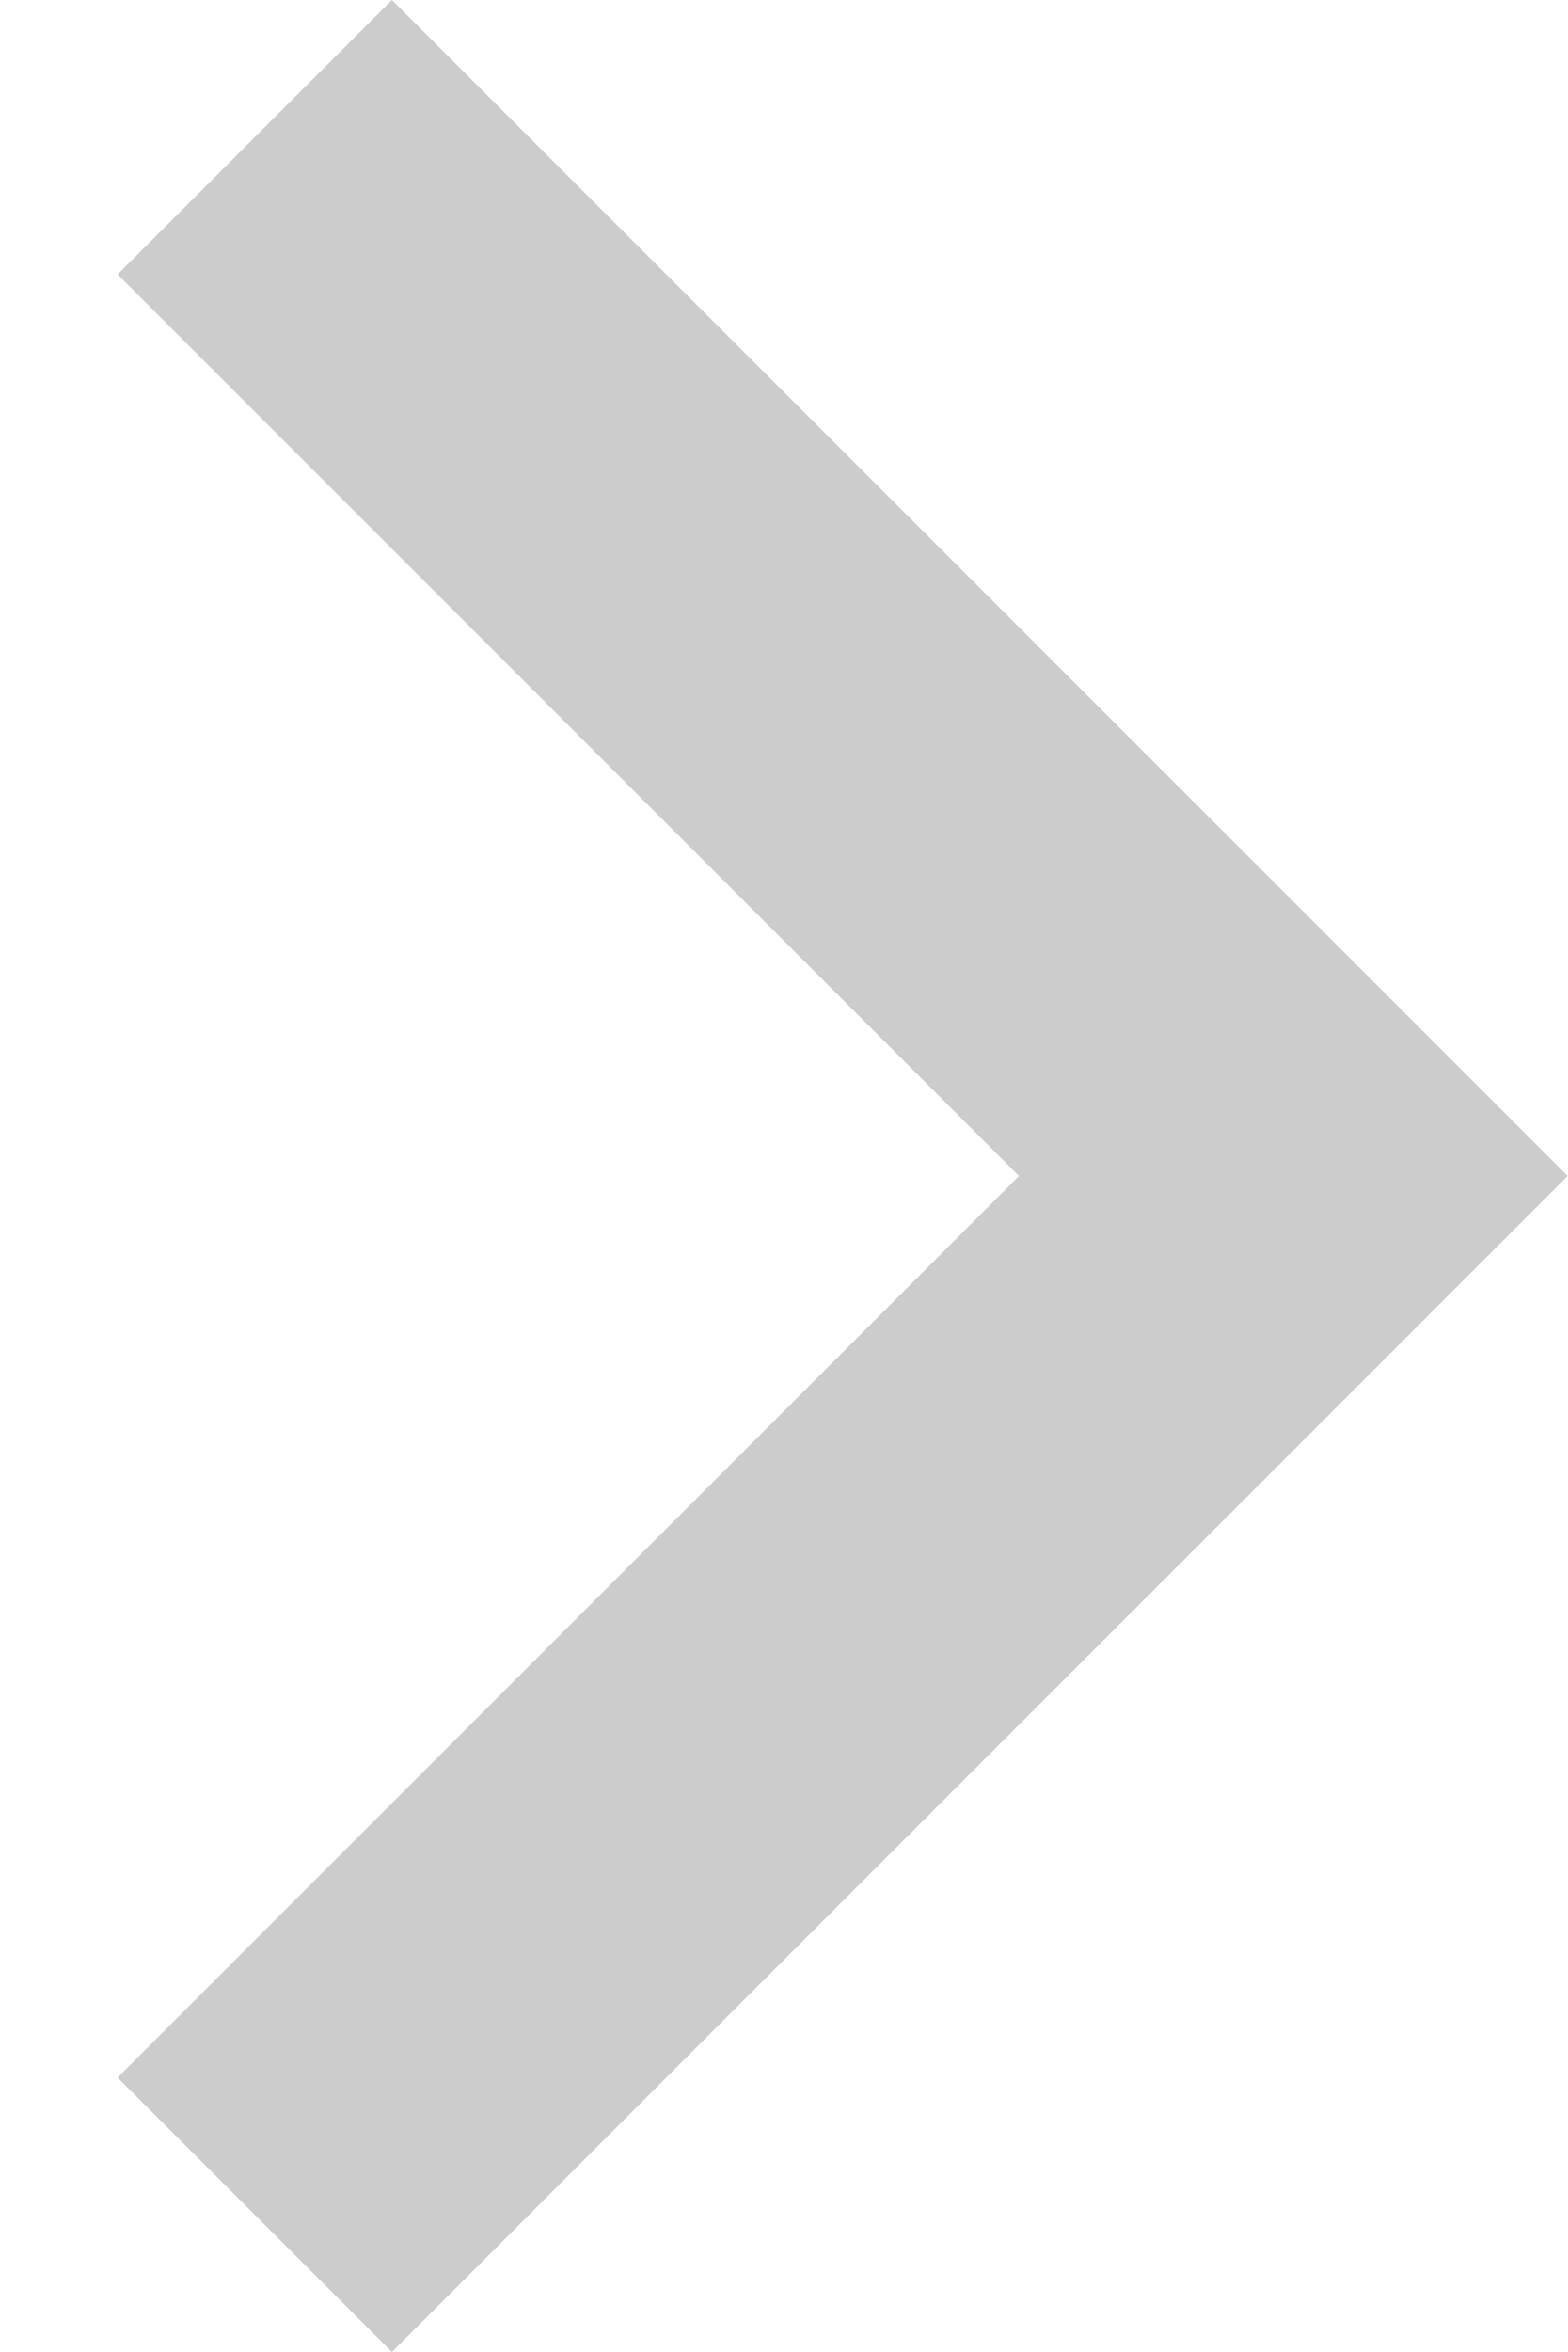
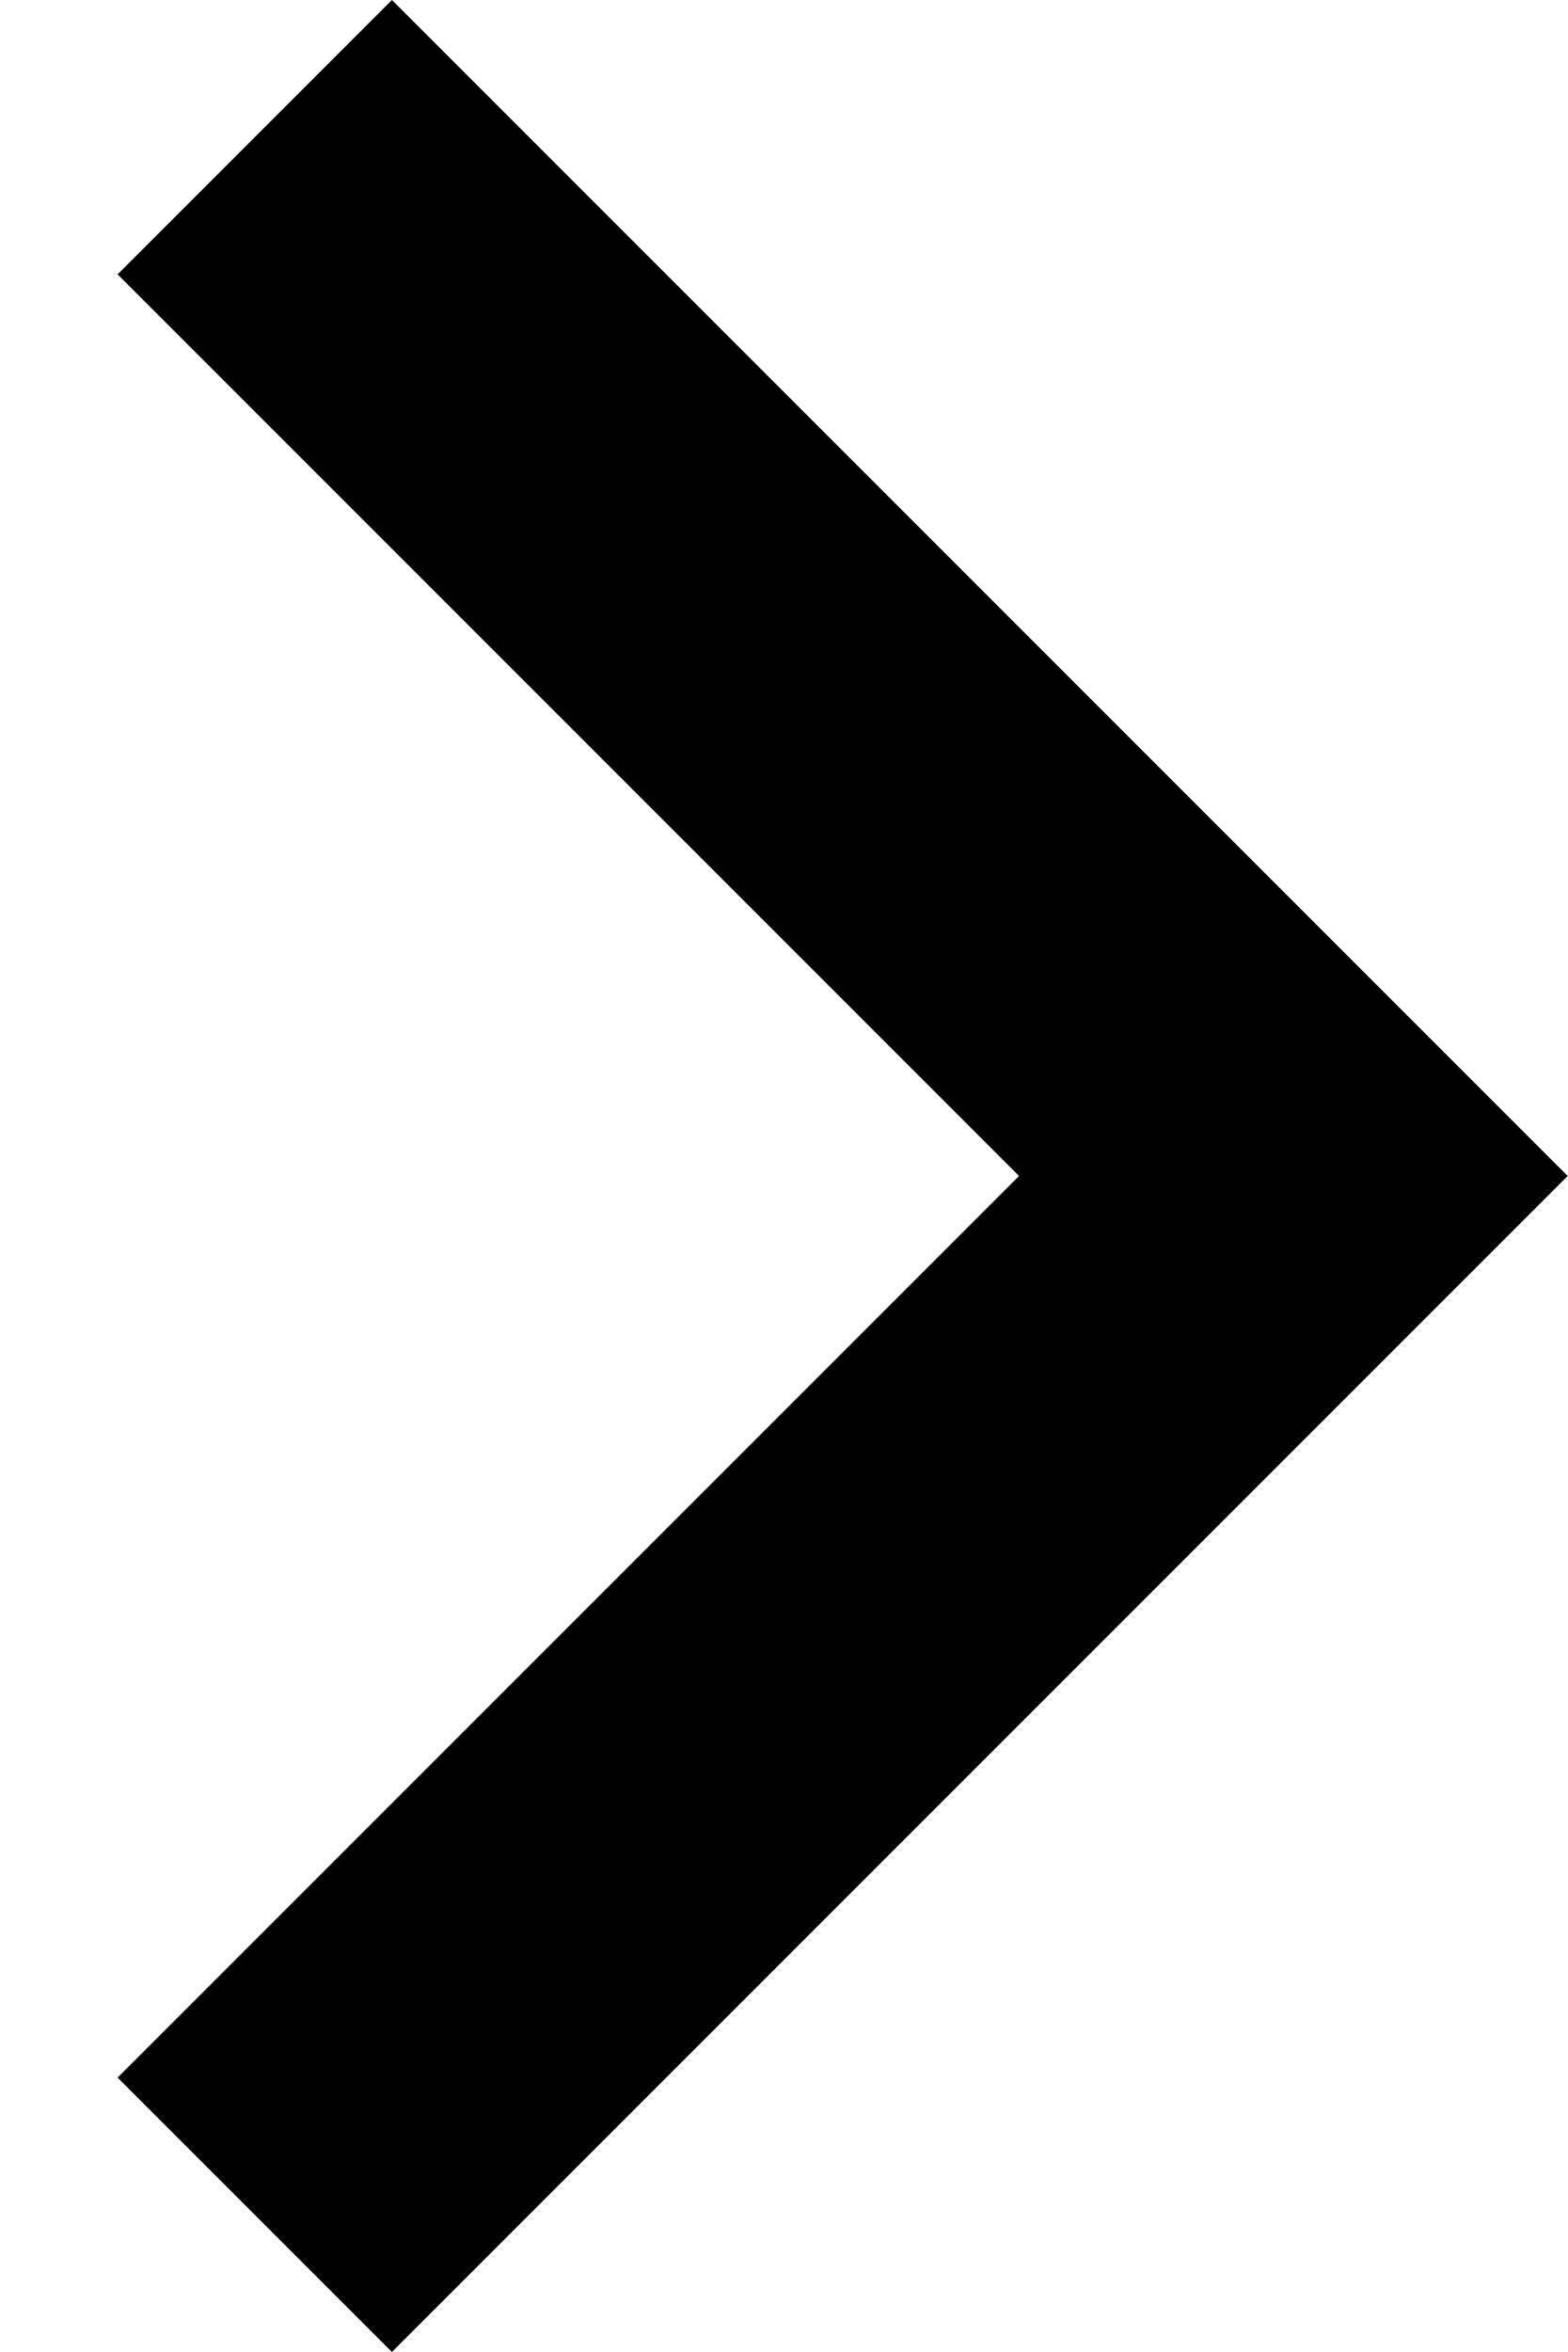
<svg xmlns="http://www.w3.org/2000/svg" width="8px" height="12px" viewBox="0 0 8 12" version="1.1">
  <defs />
-   <g id="Page-1" stroke="none" stroke-width="1" fill="none" fill-rule="evenodd">
-     <g id="List" transform="translate(-583, -730)" fill="#CCCCCC">
+   <g id="Page-1" stroke="none" stroke-width="1" fill-rule="evenodd">
+     <g id="List" transform="translate(-583, -730)">
      <g id="iconos-default" transform="translate(211, 724)">
        <g id="Material/Icons-black/chevron-right" transform="translate(364, 0)">
          <polygon id="Shape" points="8.6 7.4 10 6 16 12 10 18 8.6 16.6 13.2 12" />
        </g>
      </g>
    </g>
  </g>
</svg>
